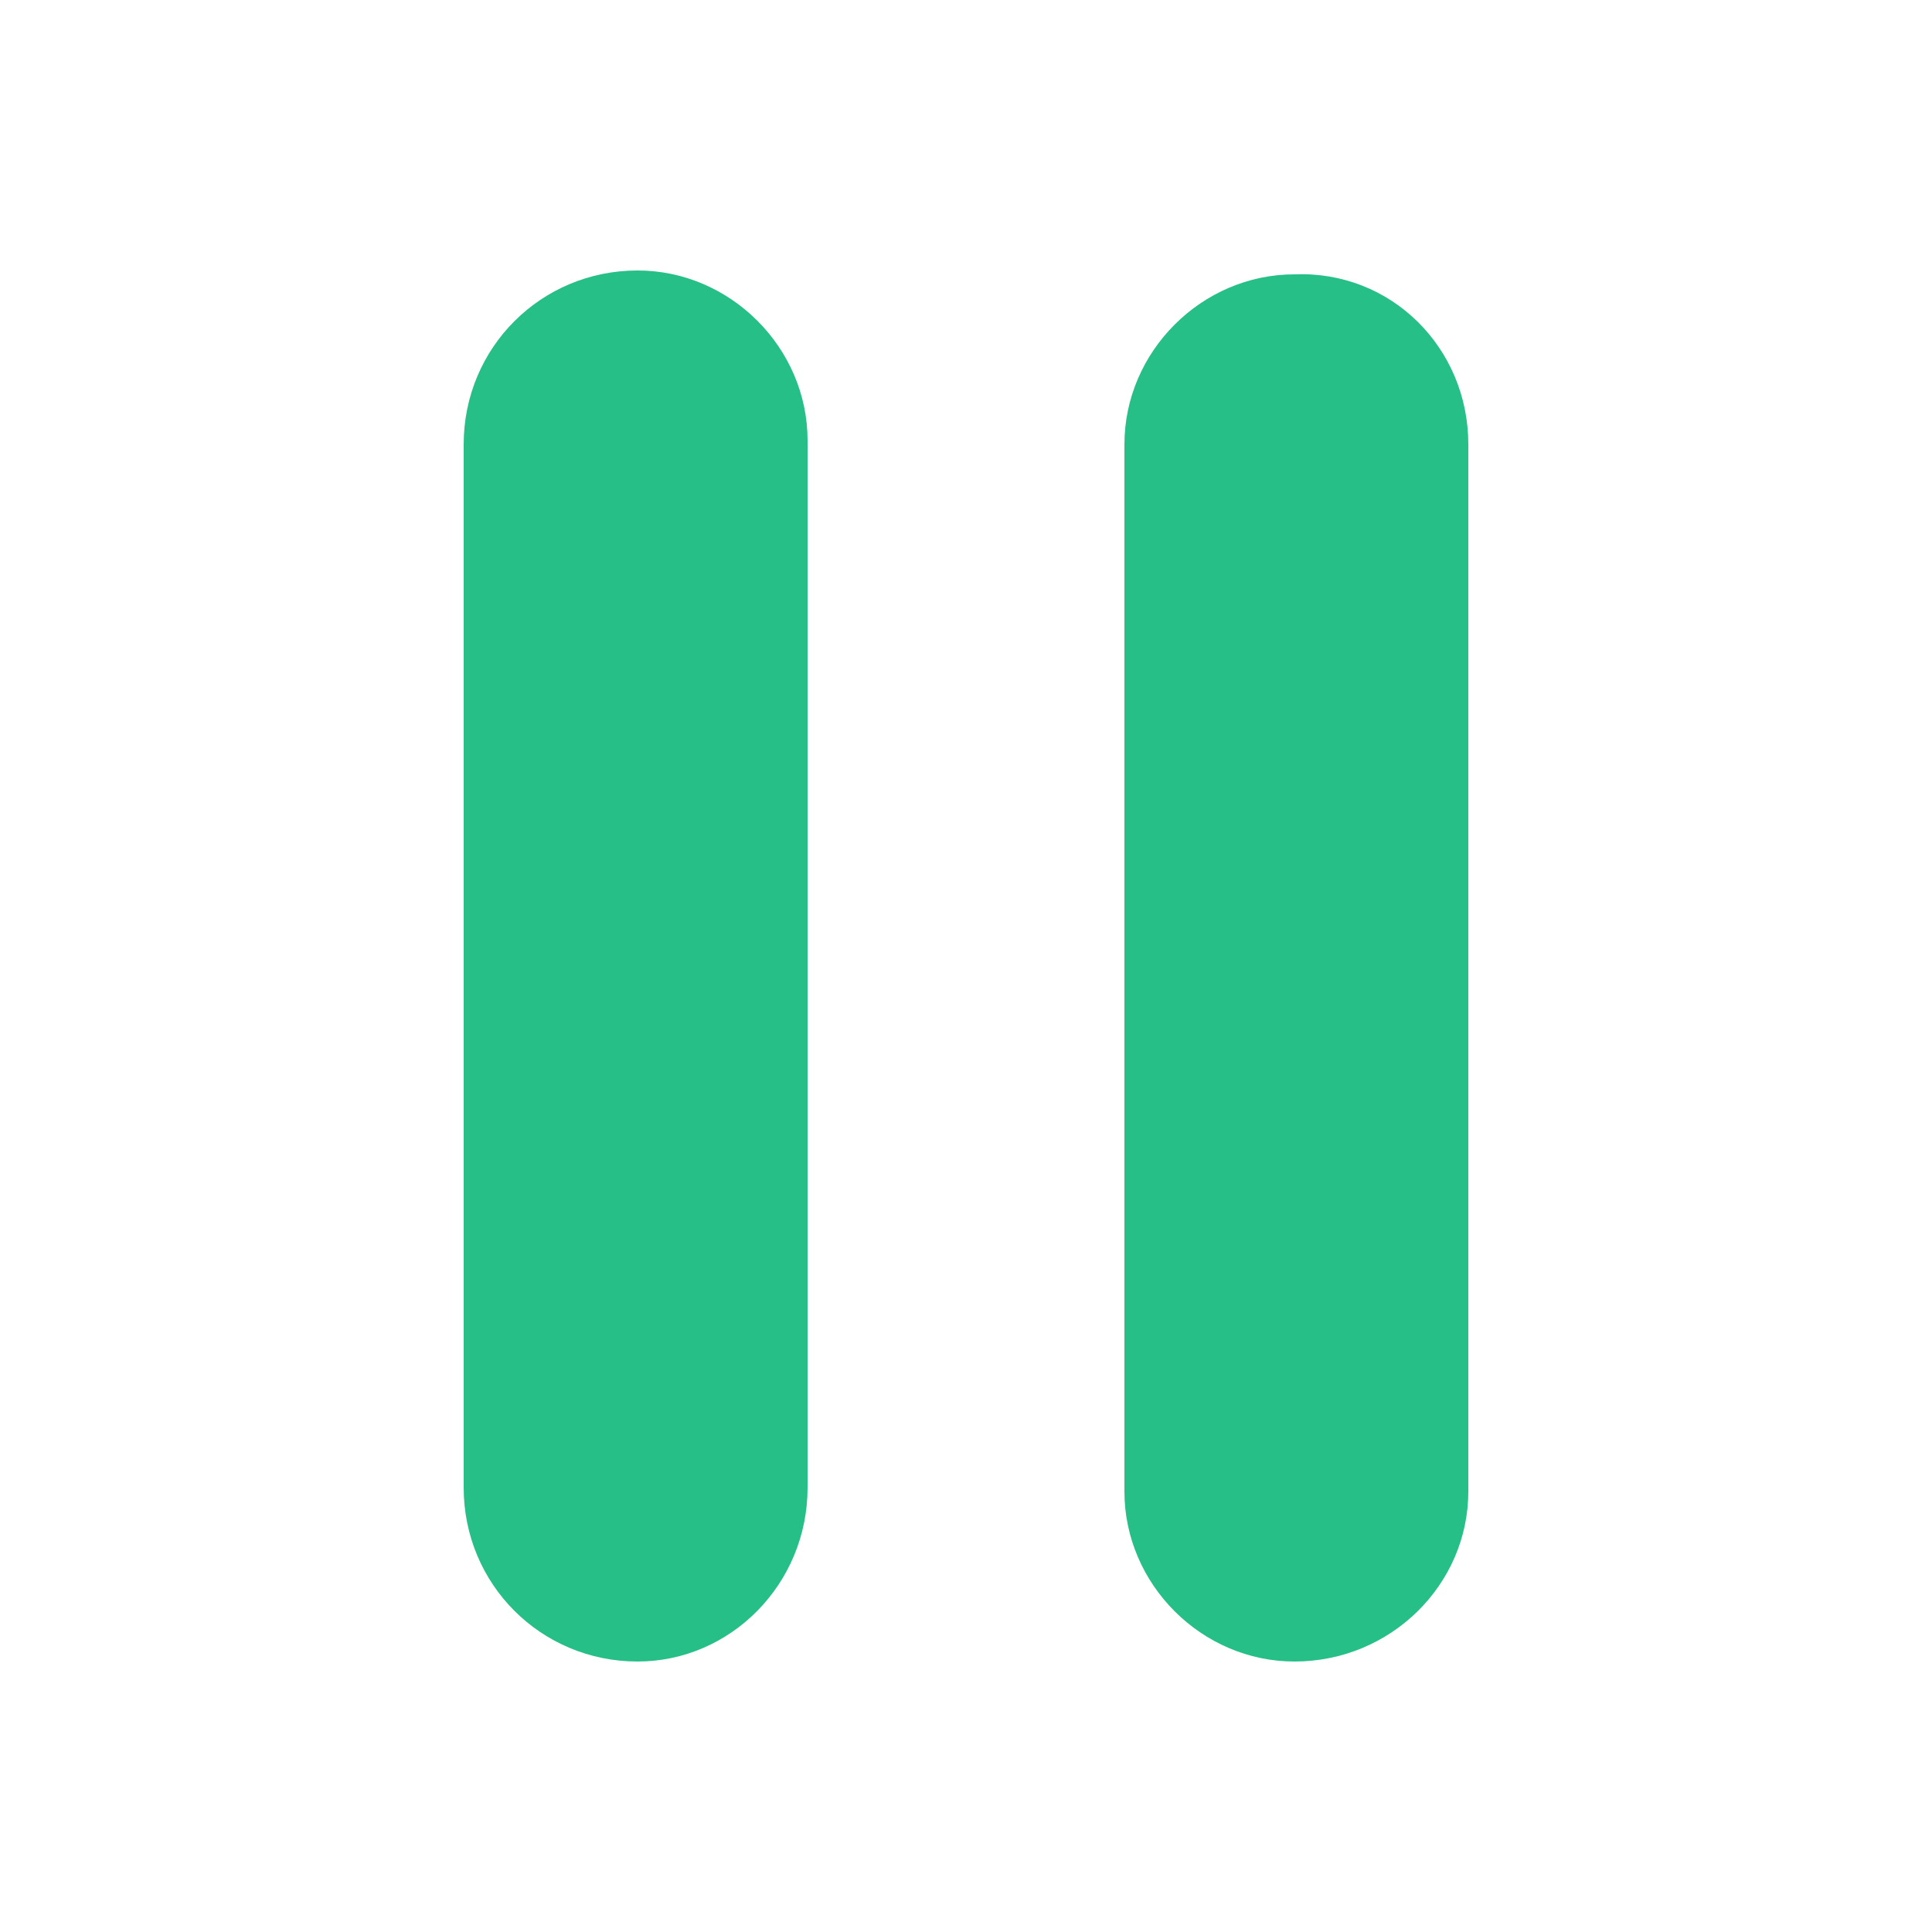
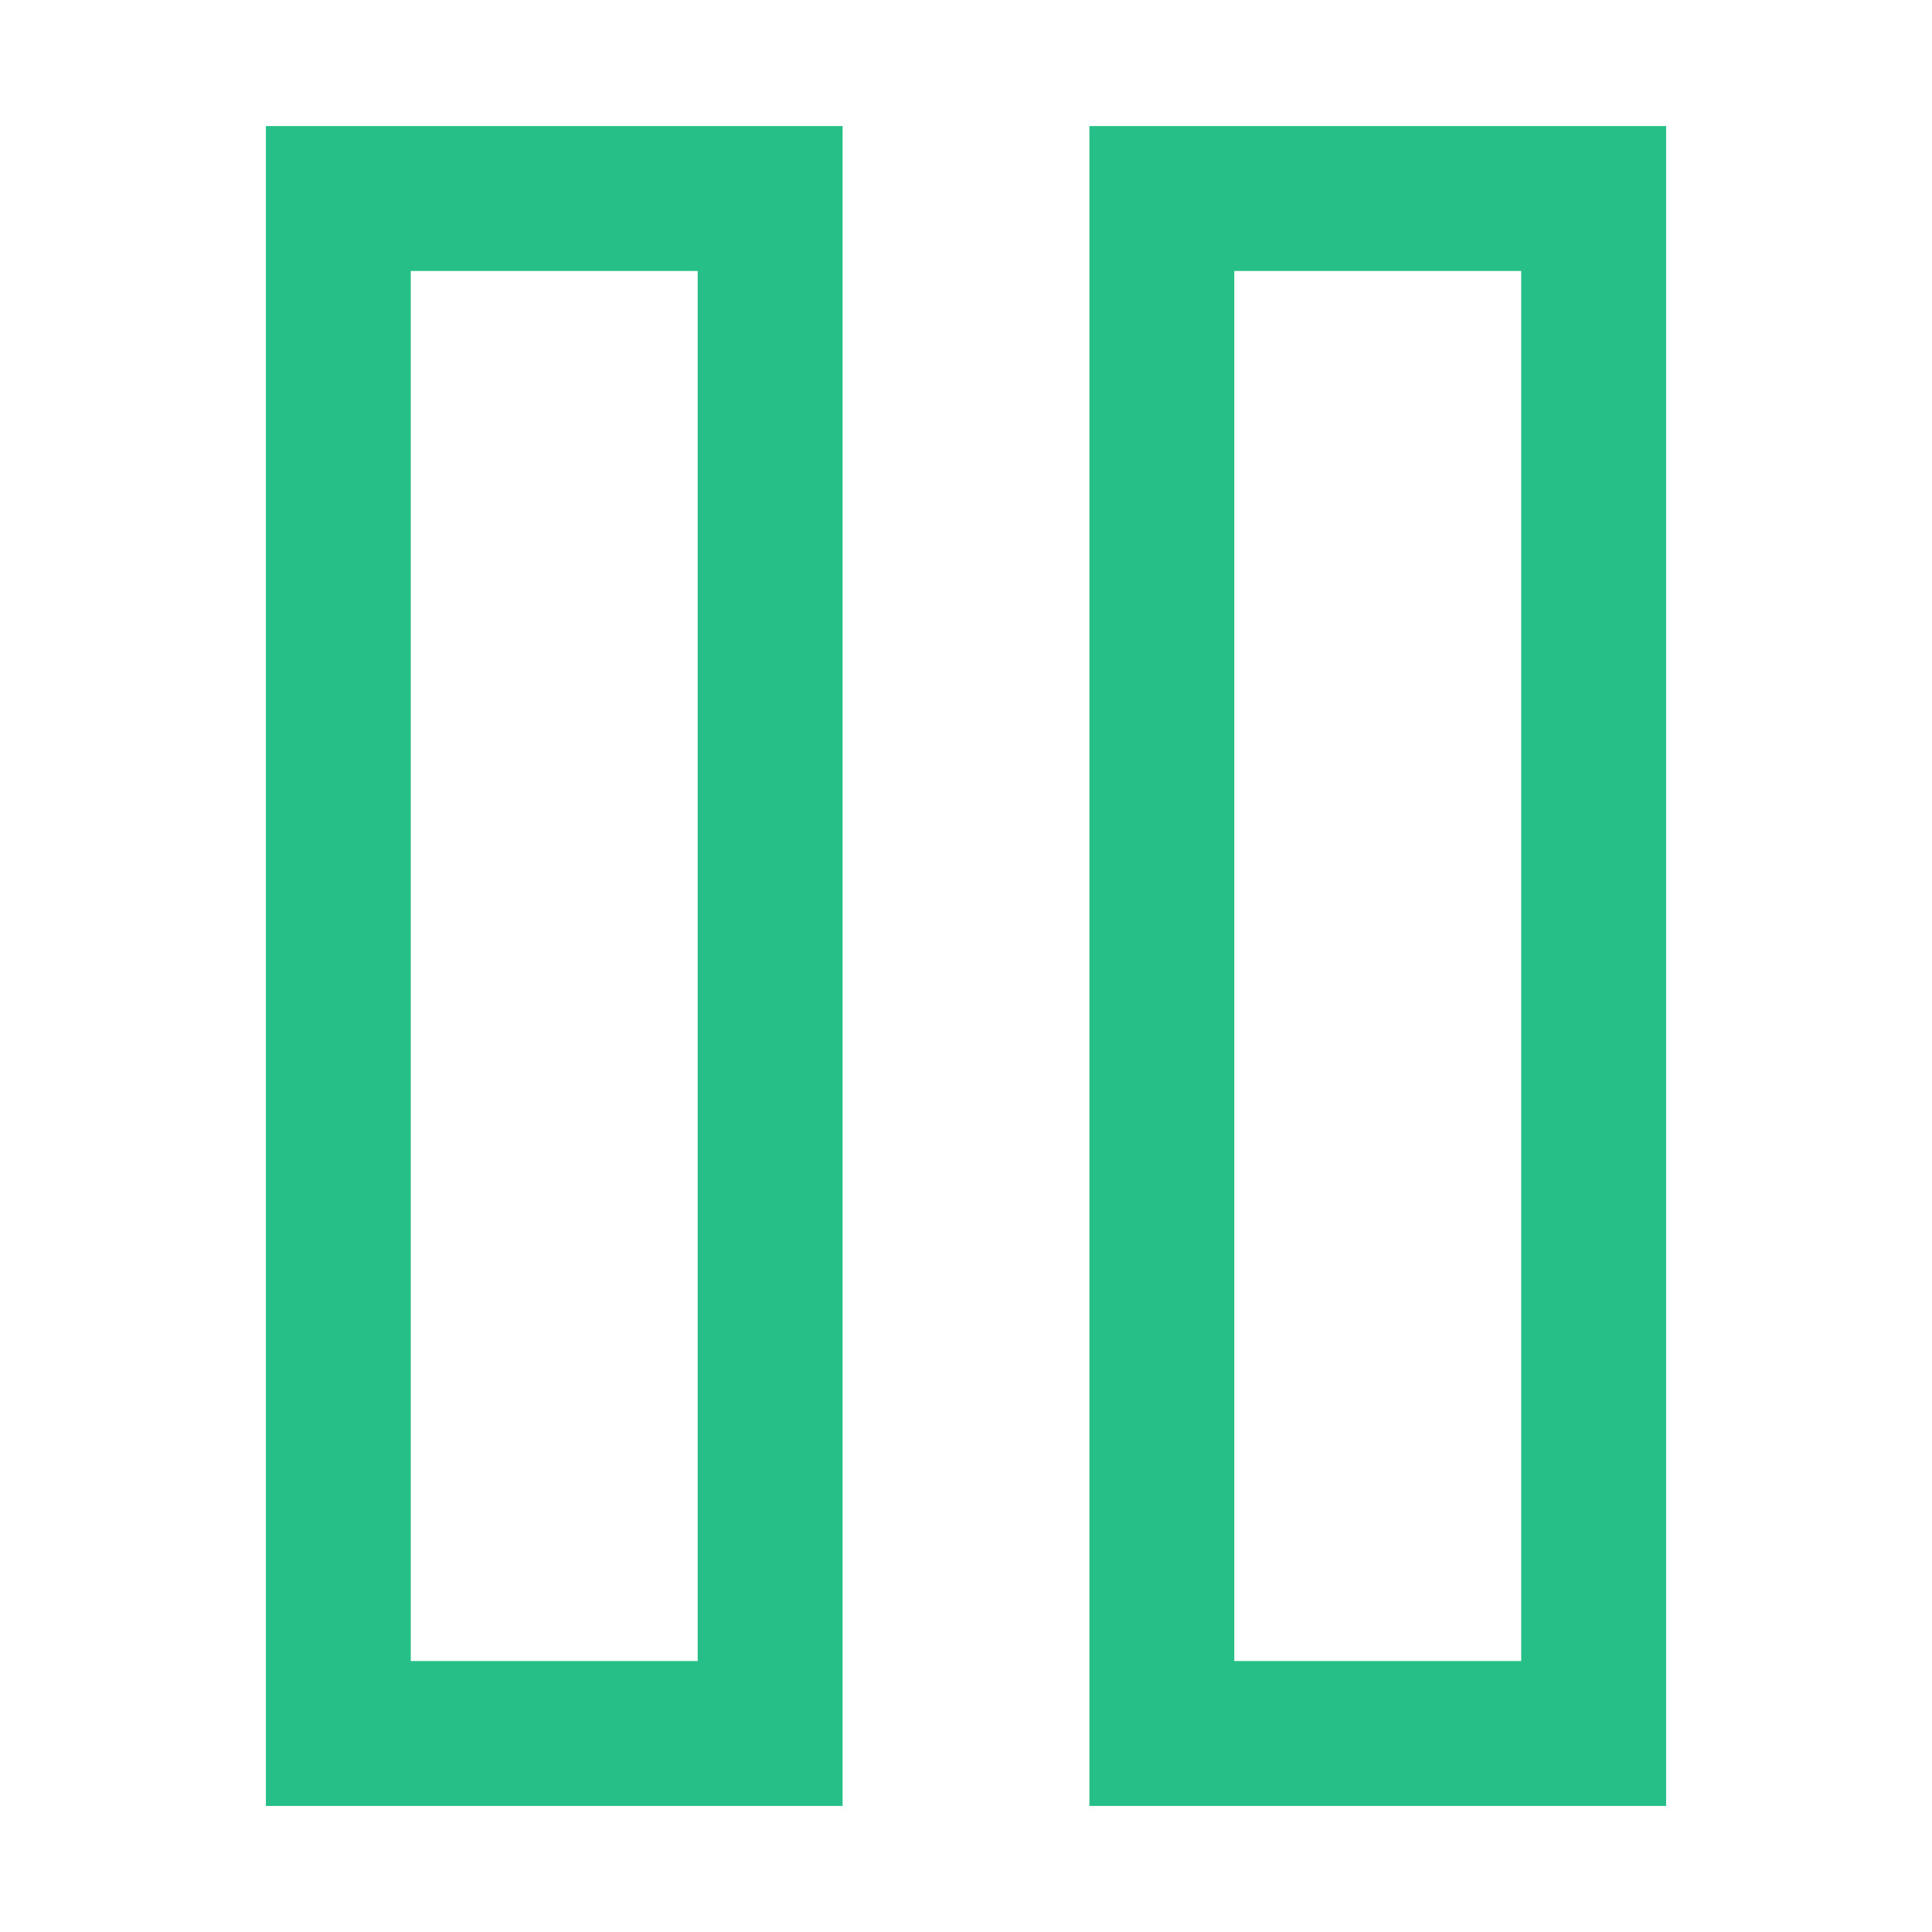
- <svg xmlns="http://www.w3.org/2000/svg" version="1.1" id="Layer_1" x="0px" y="0px" viewBox="0 0 50 50" enable-background="new 0 0 50 50" xml:space="preserve">
+ <svg xmlns="http://www.w3.org/2000/svg" version="1.1" id="Layer_1" x="0px" y="0px" viewBox="560 140 800 800" enable-background="new 560 140 800 800" xml:space="preserve">
  <g>
-     <path fill="#26BF87" d="M16.5,43L16.5,43C14,43,12,41,12,38.5V11.5C12,9,14,7,16.5,7h0c2.4,0,4.4,2,4.4,4.4v27.1   C20.9,41,18.9,43,16.5,43z" />
-     <path fill="#26BF87" d="M33.5,43L33.5,43c-2.4,0-4.4-2-4.4-4.4V11.5c0-2.4,2-4.4,4.4-4.4h0C36,7,38,9,38,11.5v27.1   C38,41,36,43,33.5,43z" />
+     <g>
+       <path fill="#26BF87" d="M848.9,252.2v575.6H730.1V252.2H848.9 M908.9,192.2H670.1v695.6h238.8V192.2L908.9,192.2z" />
+     </g>
+     <g>
+       <path fill="#26BF87" d="M1189.9,252.2v575.6h-118.8V252.2H1189.9 M1249.9,192.2h-238.8v695.6h238.8V192.2L1249.9,192.2z" />
+     </g>
  </g>
</svg>
